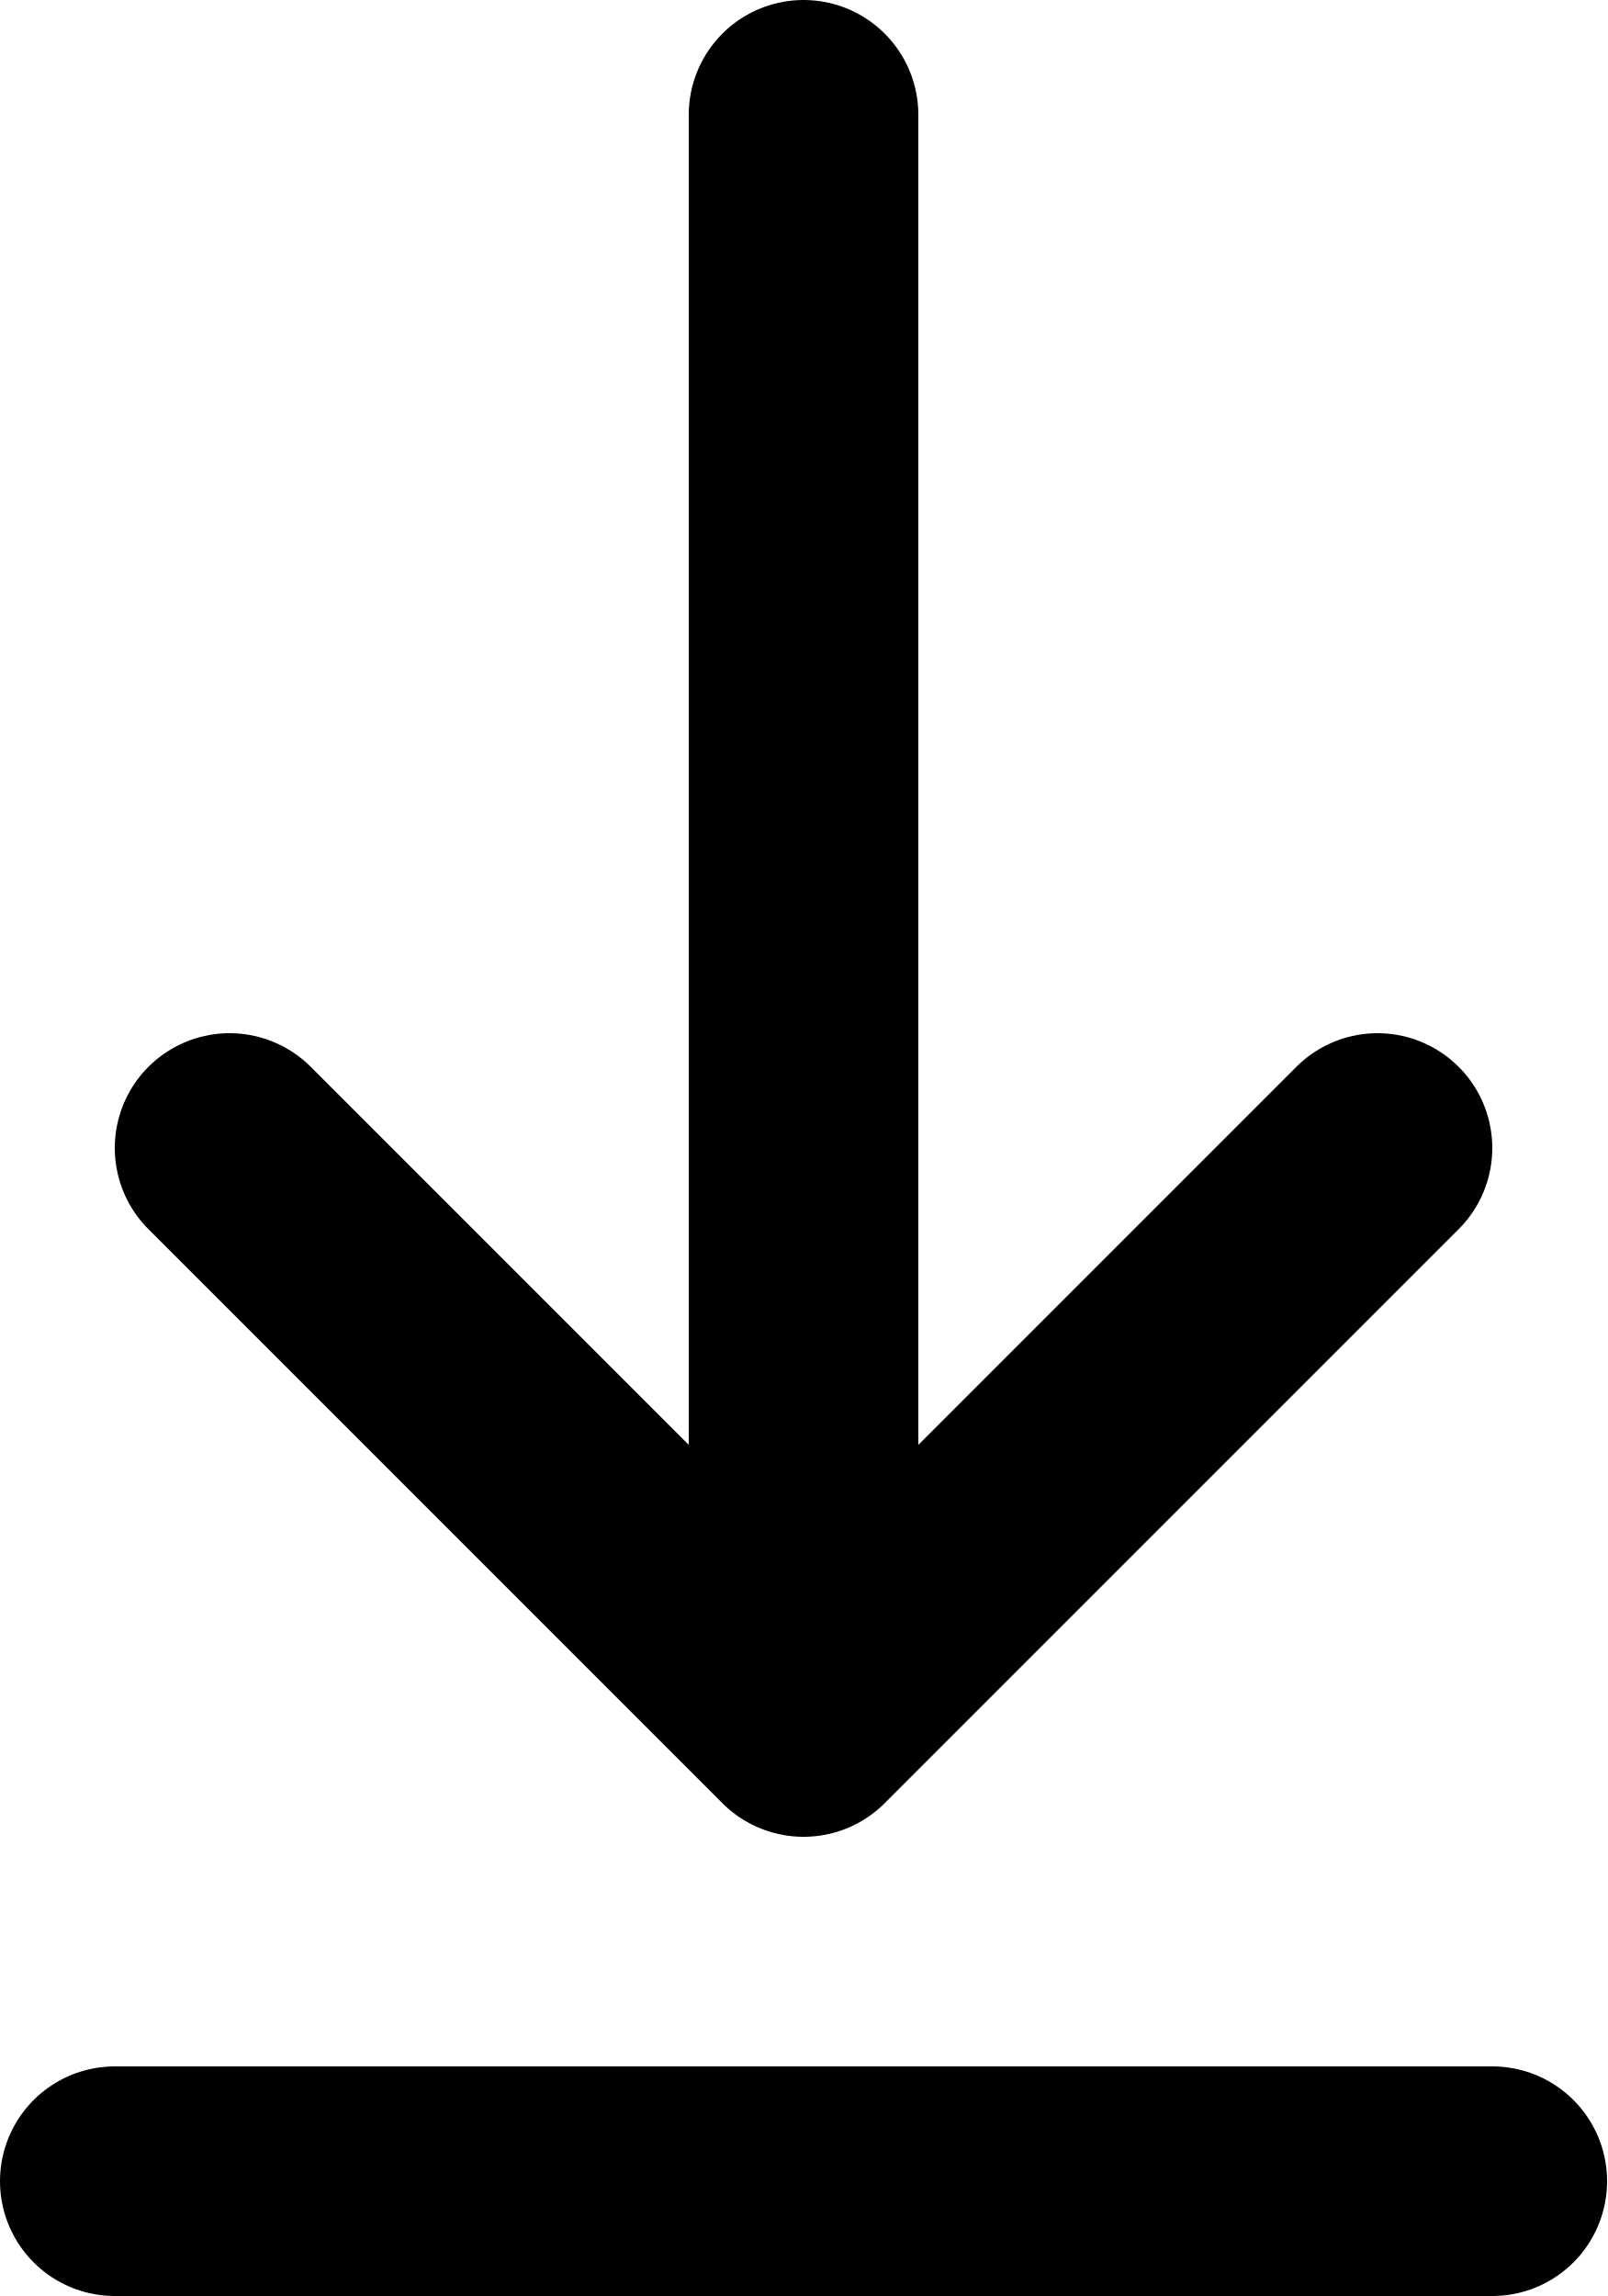
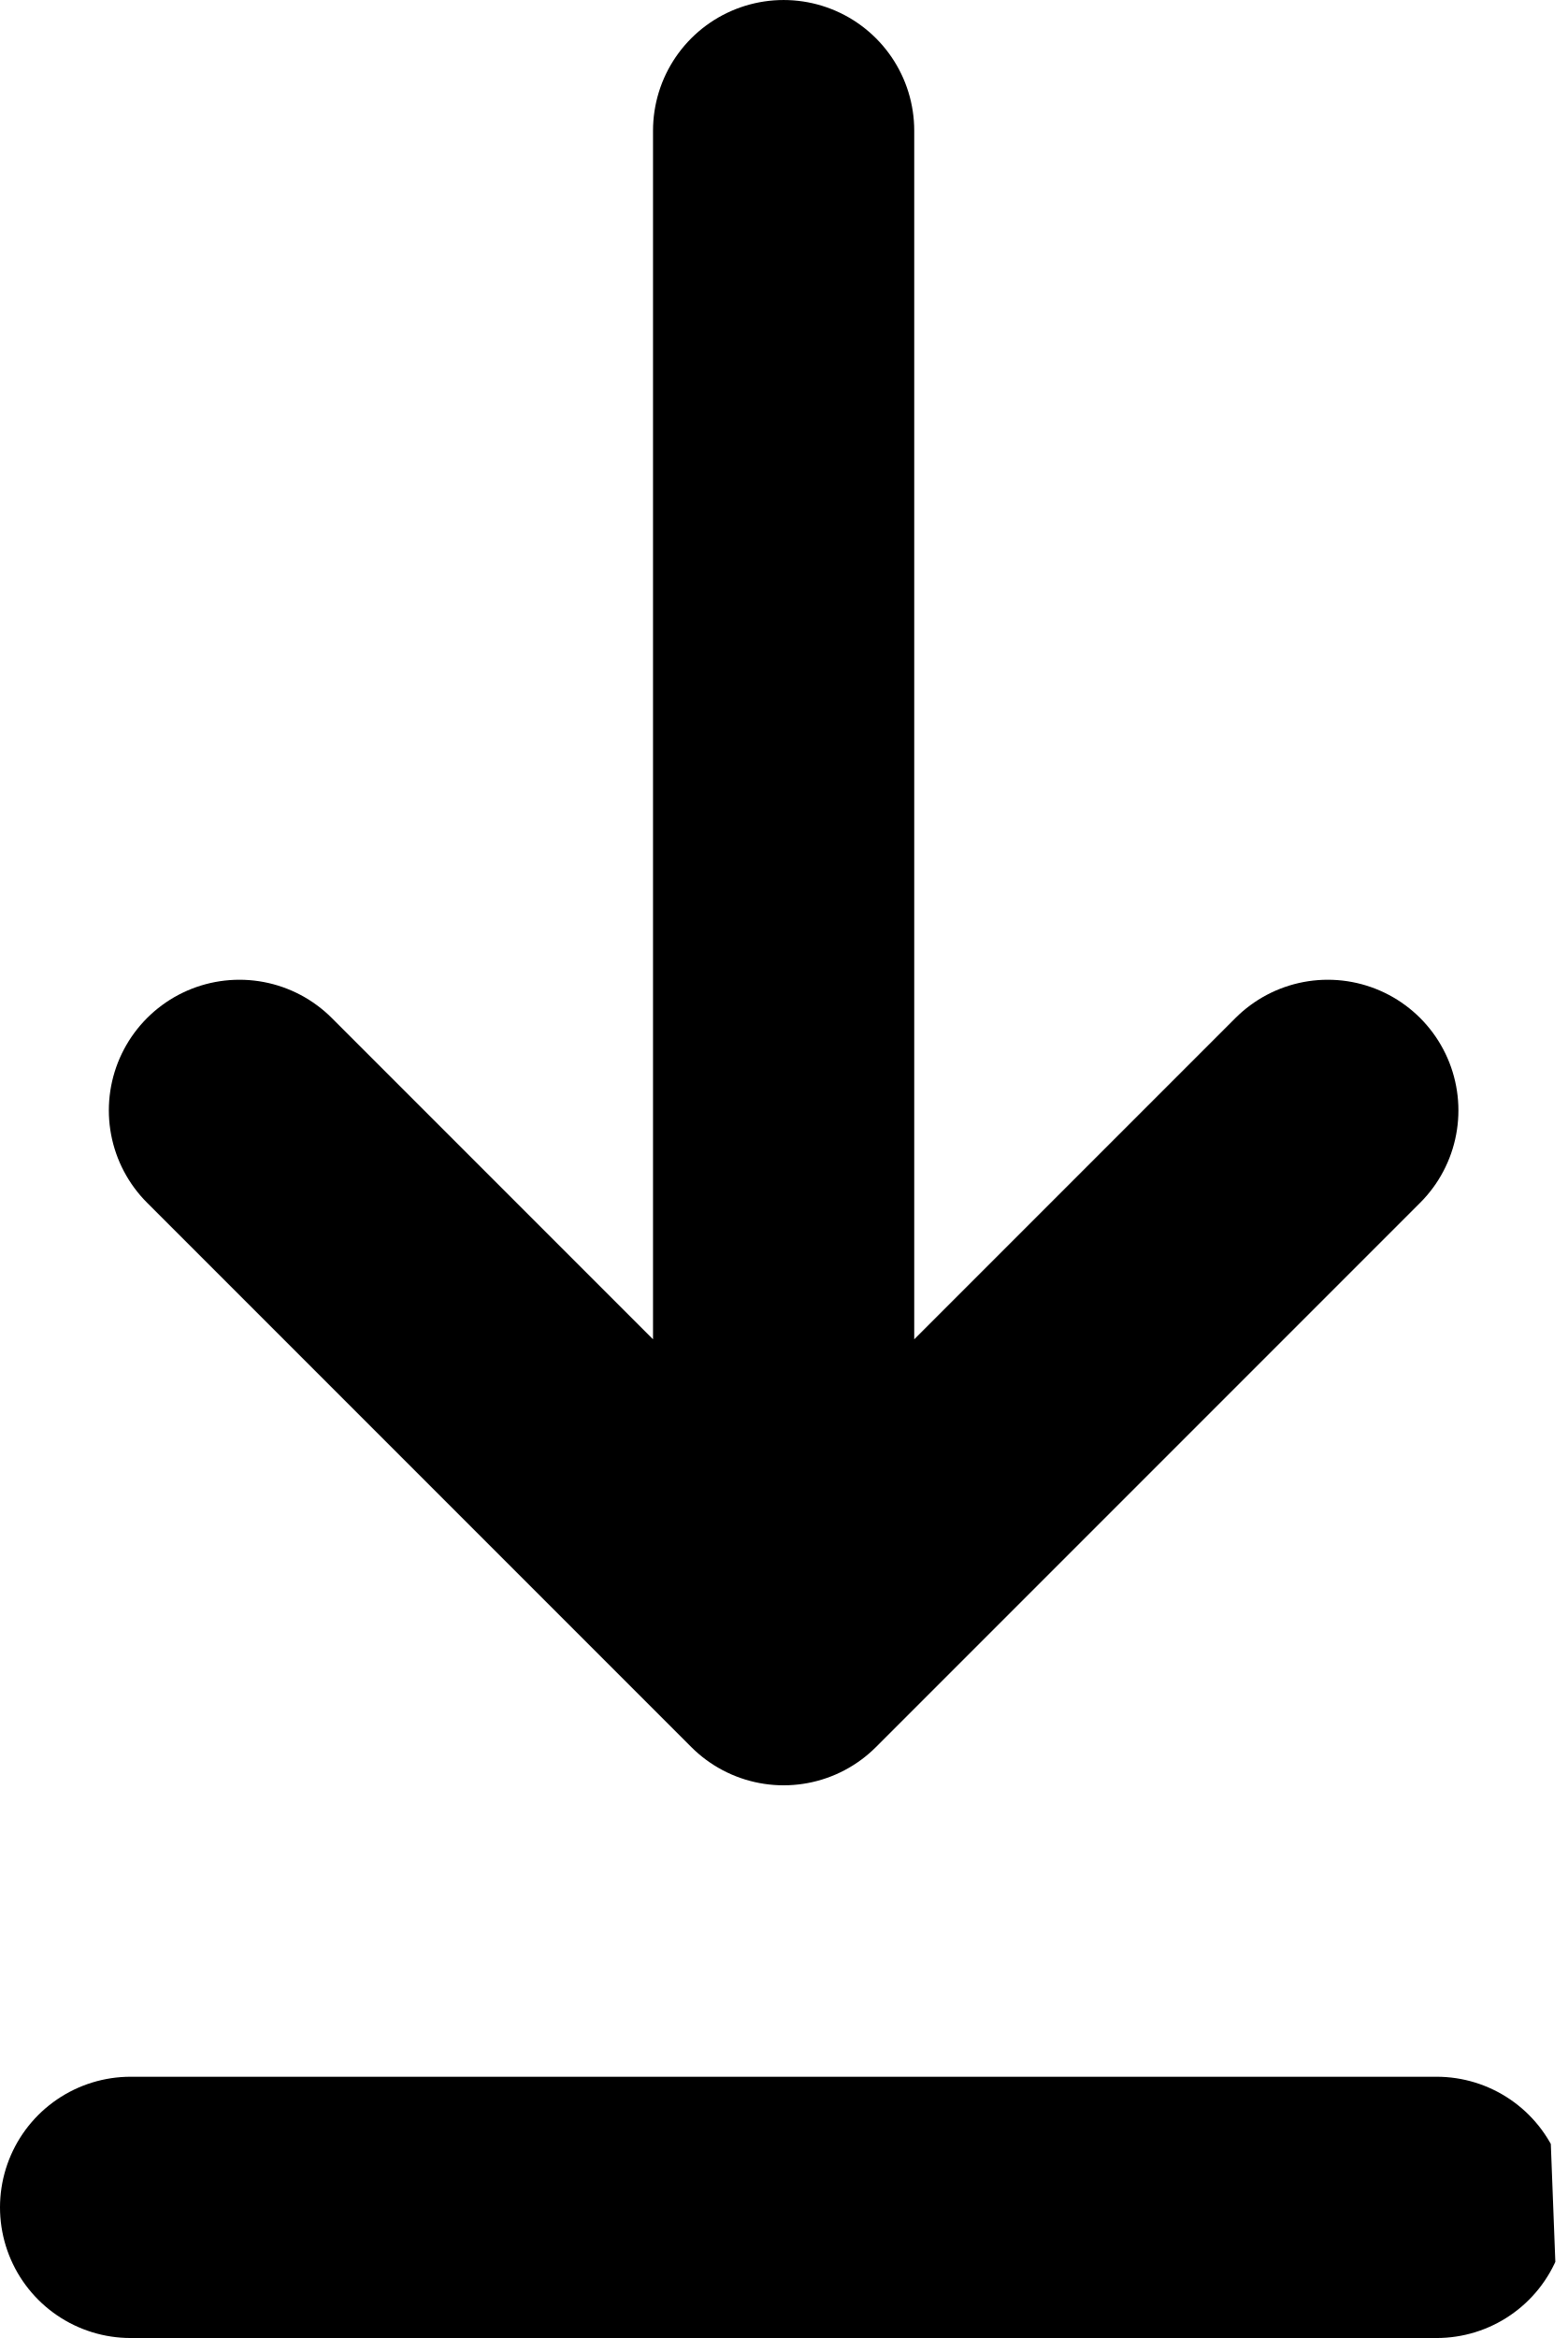
- <svg xmlns="http://www.w3.org/2000/svg" width="466.667" height="666.667" viewBox="0 0 14 20" fill="none" version="1.1" id="svg1">
-   <defs id="defs1" />
-   <g id="Interface / Download" transform="translate(-5,-2)">
-     <path id="Vector" d="M 6,21 H 18 M 12,3 v 14 m 0,0 5,-5 m -5,5 -5,-5" stroke="#000000" stroke-width="2" stroke-linecap="round" stroke-linejoin="round" />
-   </g>
+ <svg xmlns="http://www.w3.org/2000/svg" width="480" height="715.908" viewBox="0 0 14.4 21.477" fill="none" version="1.1" id="svg1">
+   <defs id="defs1">
+     <clipPath clipPathUnits="userSpaceOnUse" id="clipPath3">
+       <path style="fill:#f6f7fb;stroke:#ff0000;stroke-width:0.227;stroke-linejoin:round;paint-order:fill markers stroke" d="m 21.832,17.317 -8.703,-7.337 5.851,-11.762 c 0,0 5.05,1.752 5.168,1.812 0.119,0.059 4.545,6.98 4.545,6.98 l -1.277,6.624 z" id="path4" />
+     </clipPath>
+     <clipPath clipPathUnits="userSpaceOnUse" id="clipPath1">
+       <path style="fill:#f6f7fb;stroke:#ff0000;stroke-width:0.227;stroke-linejoin:round;paint-order:fill markers stroke" d="M -1.337,17.554 14,17.139 l 0.139,3.624 -15.564,0.416 z" id="path2" />
+     </clipPath>
+   </defs>
+   <path id="Vector" d="M 1,19 H 13 m -6,-18 v 14 m 0,0 5,-5 m -5,5 -5,-5" stroke="#000000" stroke-width="2" stroke-linecap="round" stroke-linejoin="round" clip-path="url(#clipPath1)" style="stroke-width:2.4;stroke-dasharray:none" transform="translate(0.2000002,1.277227)" />
+   <path id="Vector-9" d="m 15,19 h 12 m -6,-18 v 14 m 0,0 5,-5 m -5,5 -5,-5" stroke="#000000" stroke-width="2" stroke-linecap="round" stroke-linejoin="round" clip-path="url(#clipPath3)" transform="translate(-13.8,0.1999991)" style="stroke-width:2.4;stroke-dasharray:none" />
</svg>
